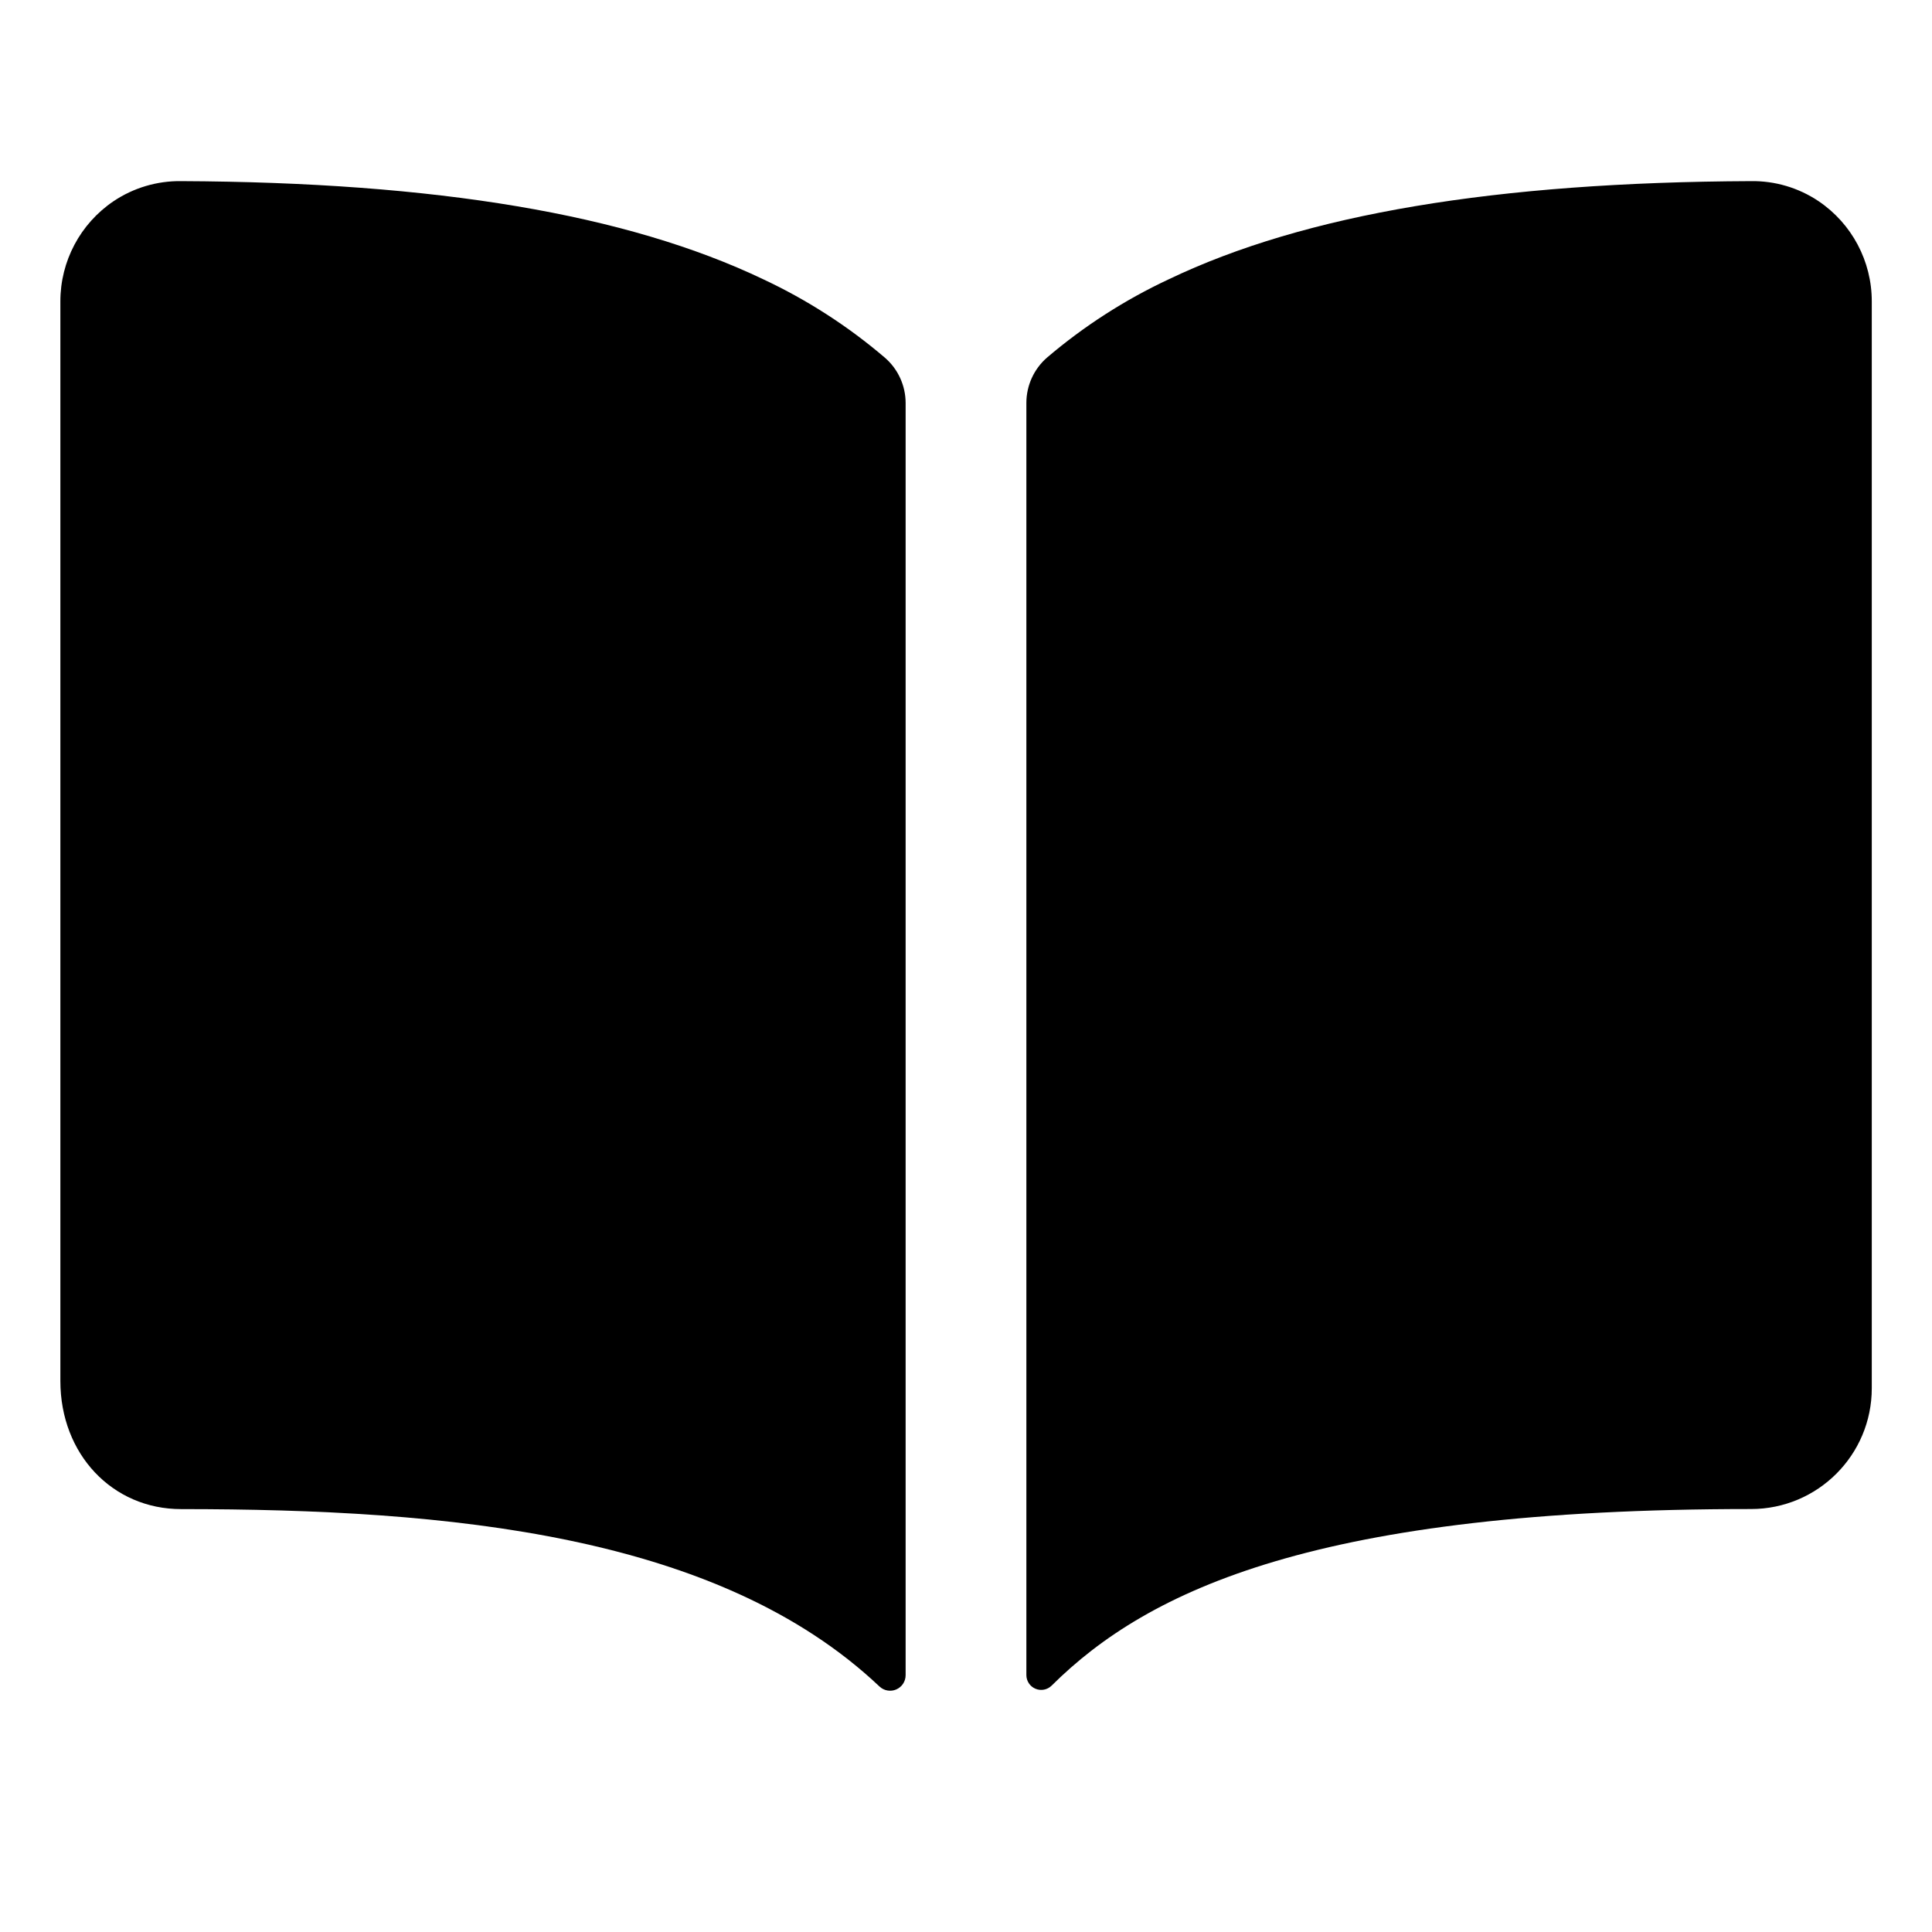
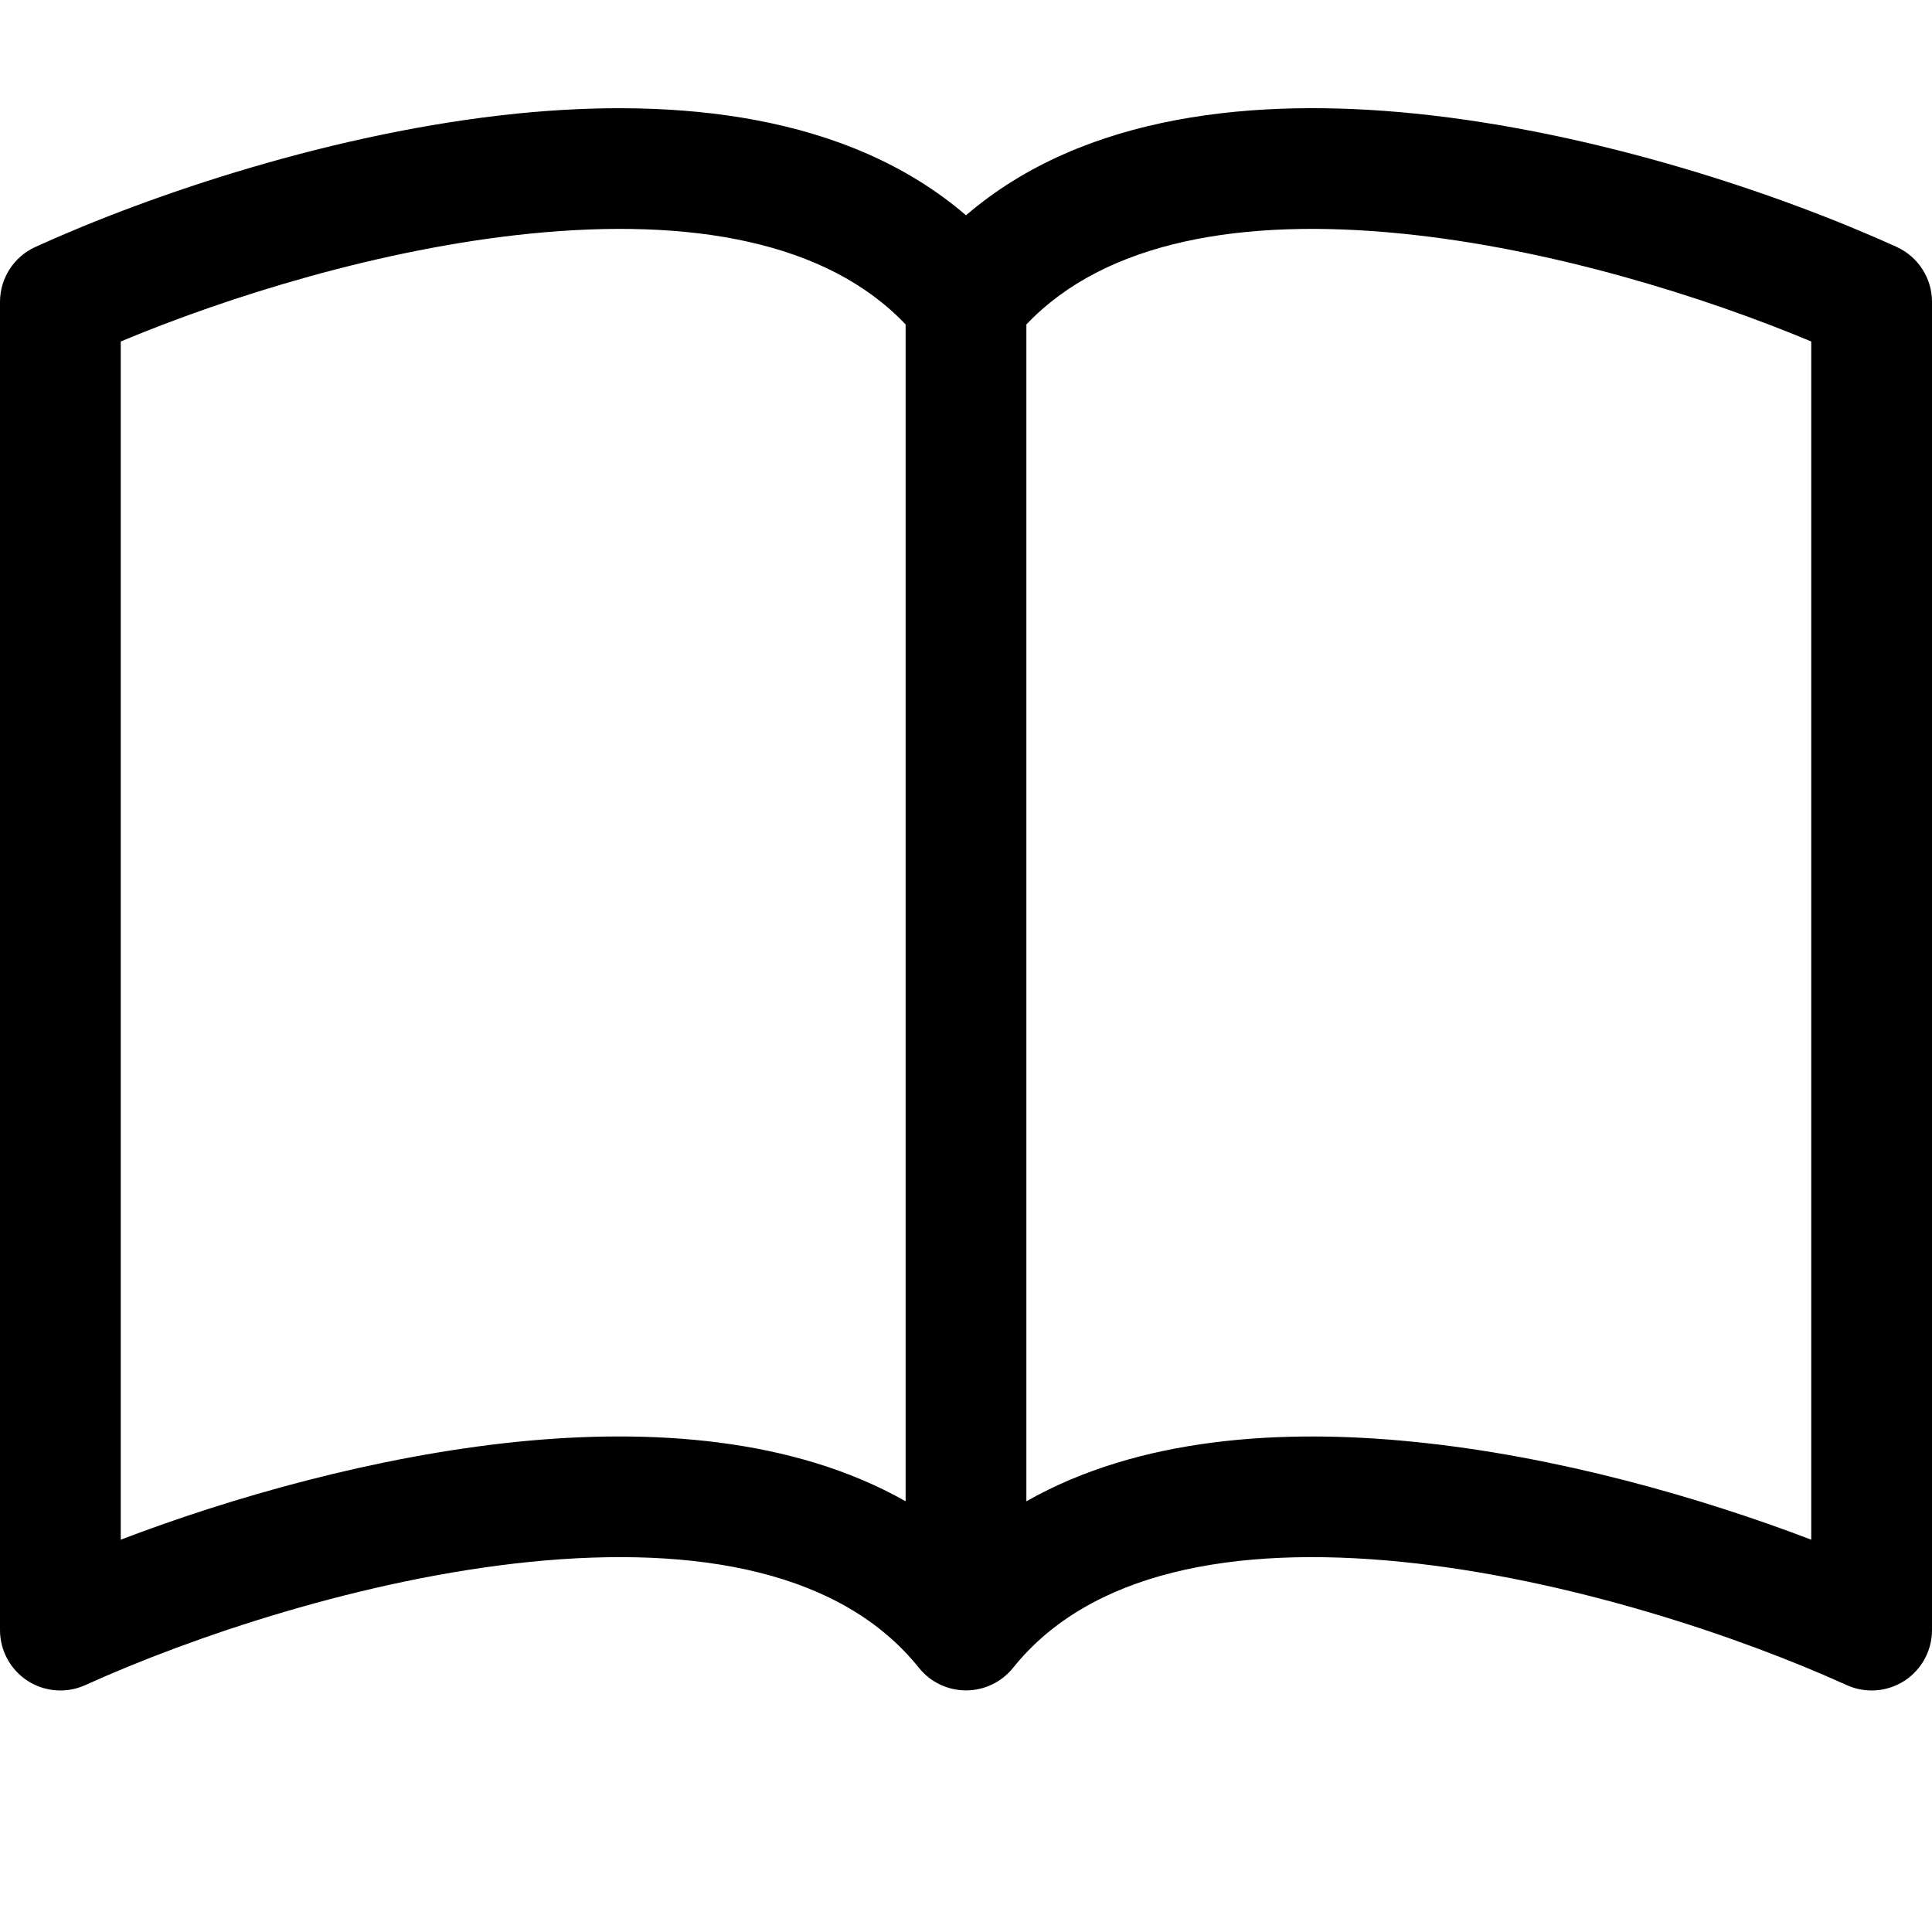
- <svg xmlns="http://www.w3.org/2000/svg" width="512" height="512" viewBox="0 0 512 512">
-   <path d="M202.24,74C166.11,56.75,115.61,48.3,48,48h0a31.36,31.36,0,0,0-17.92,5.33A32,32,0,0,0,16,79.9V366c0,19.34,13.76,33.93,32,33.93,71.07,0,142.36,6.64,185.06,47a4.11,4.11,0,0,0,6.94-3V106.82a15.89,15.89,0,0,0-5.46-12A143,143,0,0,0,202.24,74Z" />
-   <path d="M481.92,53.3A31.33,31.33,0,0,0,464,48h0c-67.61.3-118.11,8.71-154.24,26a143.31,143.31,0,0,0-32.31,20.78,15.93,15.93,0,0,0-5.45,12V443.91a3.93,3.93,0,0,0,6.68,2.81c25.67-25.5,70.72-46.82,185.36-46.81a32,32,0,0,0,32-32v-288A32,32,0,0,0,481.92,53.3Z" />
+ <svg xmlns="http://www.w3.org/2000/svg" width="16" height="16" fill="currentColor" class="bi bi-book" viewBox="0 0 16 16">
+   <path d="M1 2.828c.885-.37 2.154-.769 3.388-.893 1.33-.134 2.458.063 3.112.752v9.746c-.935-.53-2.12-.603-3.213-.493-1.18.12-2.37.461-3.287.811zm7.5-.141c.654-.689 1.782-.886 3.112-.752 1.234.124 2.503.523 3.388.893v9.923c-.918-.35-2.107-.692-3.287-.81-1.094-.111-2.278-.039-3.213.492zM8 1.783C7.015.936 5.587.81 4.287.94c-1.514.153-3.042.672-3.994 1.105A.5.5 0 0 0 0 2.5v11a.5.5 0 0 0 .707.455c.882-.4 2.303-.881 3.68-1.02 1.409-.142 2.59.087 3.223.877a.5.5 0 0 0 .78 0c.633-.79 1.814-1.019 3.222-.877 1.378.139 2.8.62 3.681 1.02A.5.5 0 0 0 16 13.5v-11a.5.5 0 0 0-.293-.455c-.952-.433-2.48-.952-3.994-1.105C10.413.809 8.985.936 8 1.783" />
</svg>
